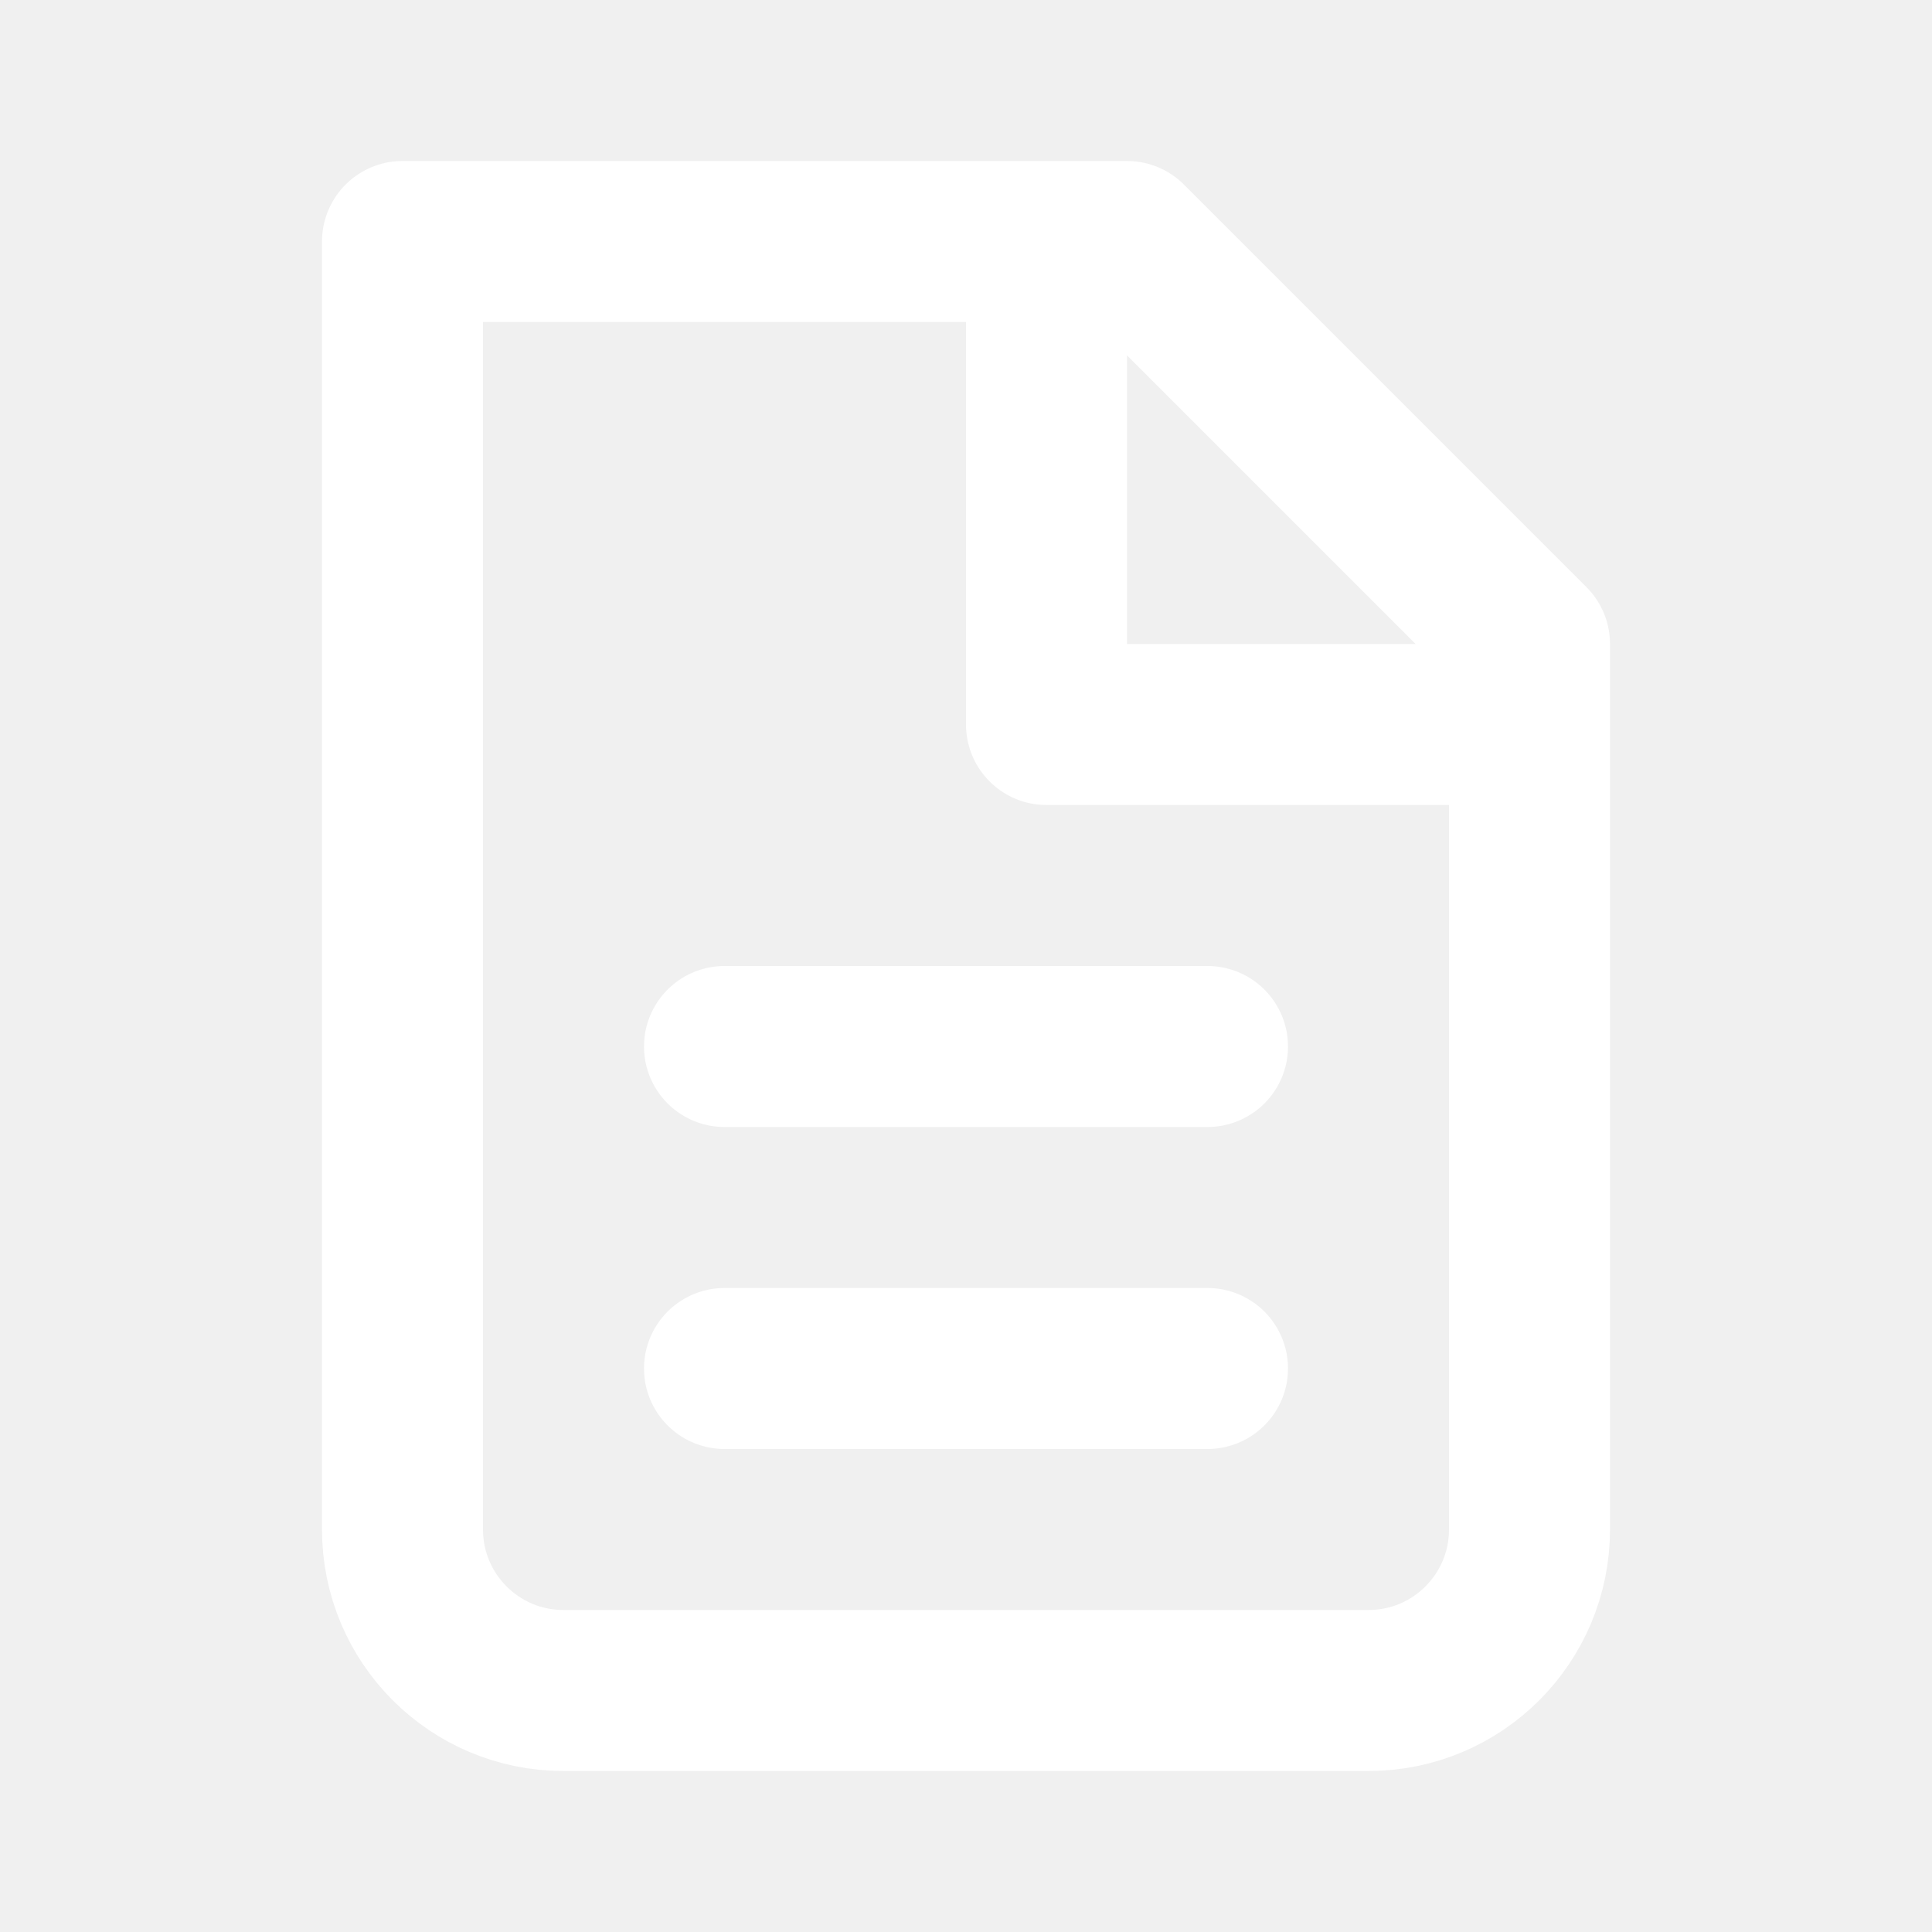
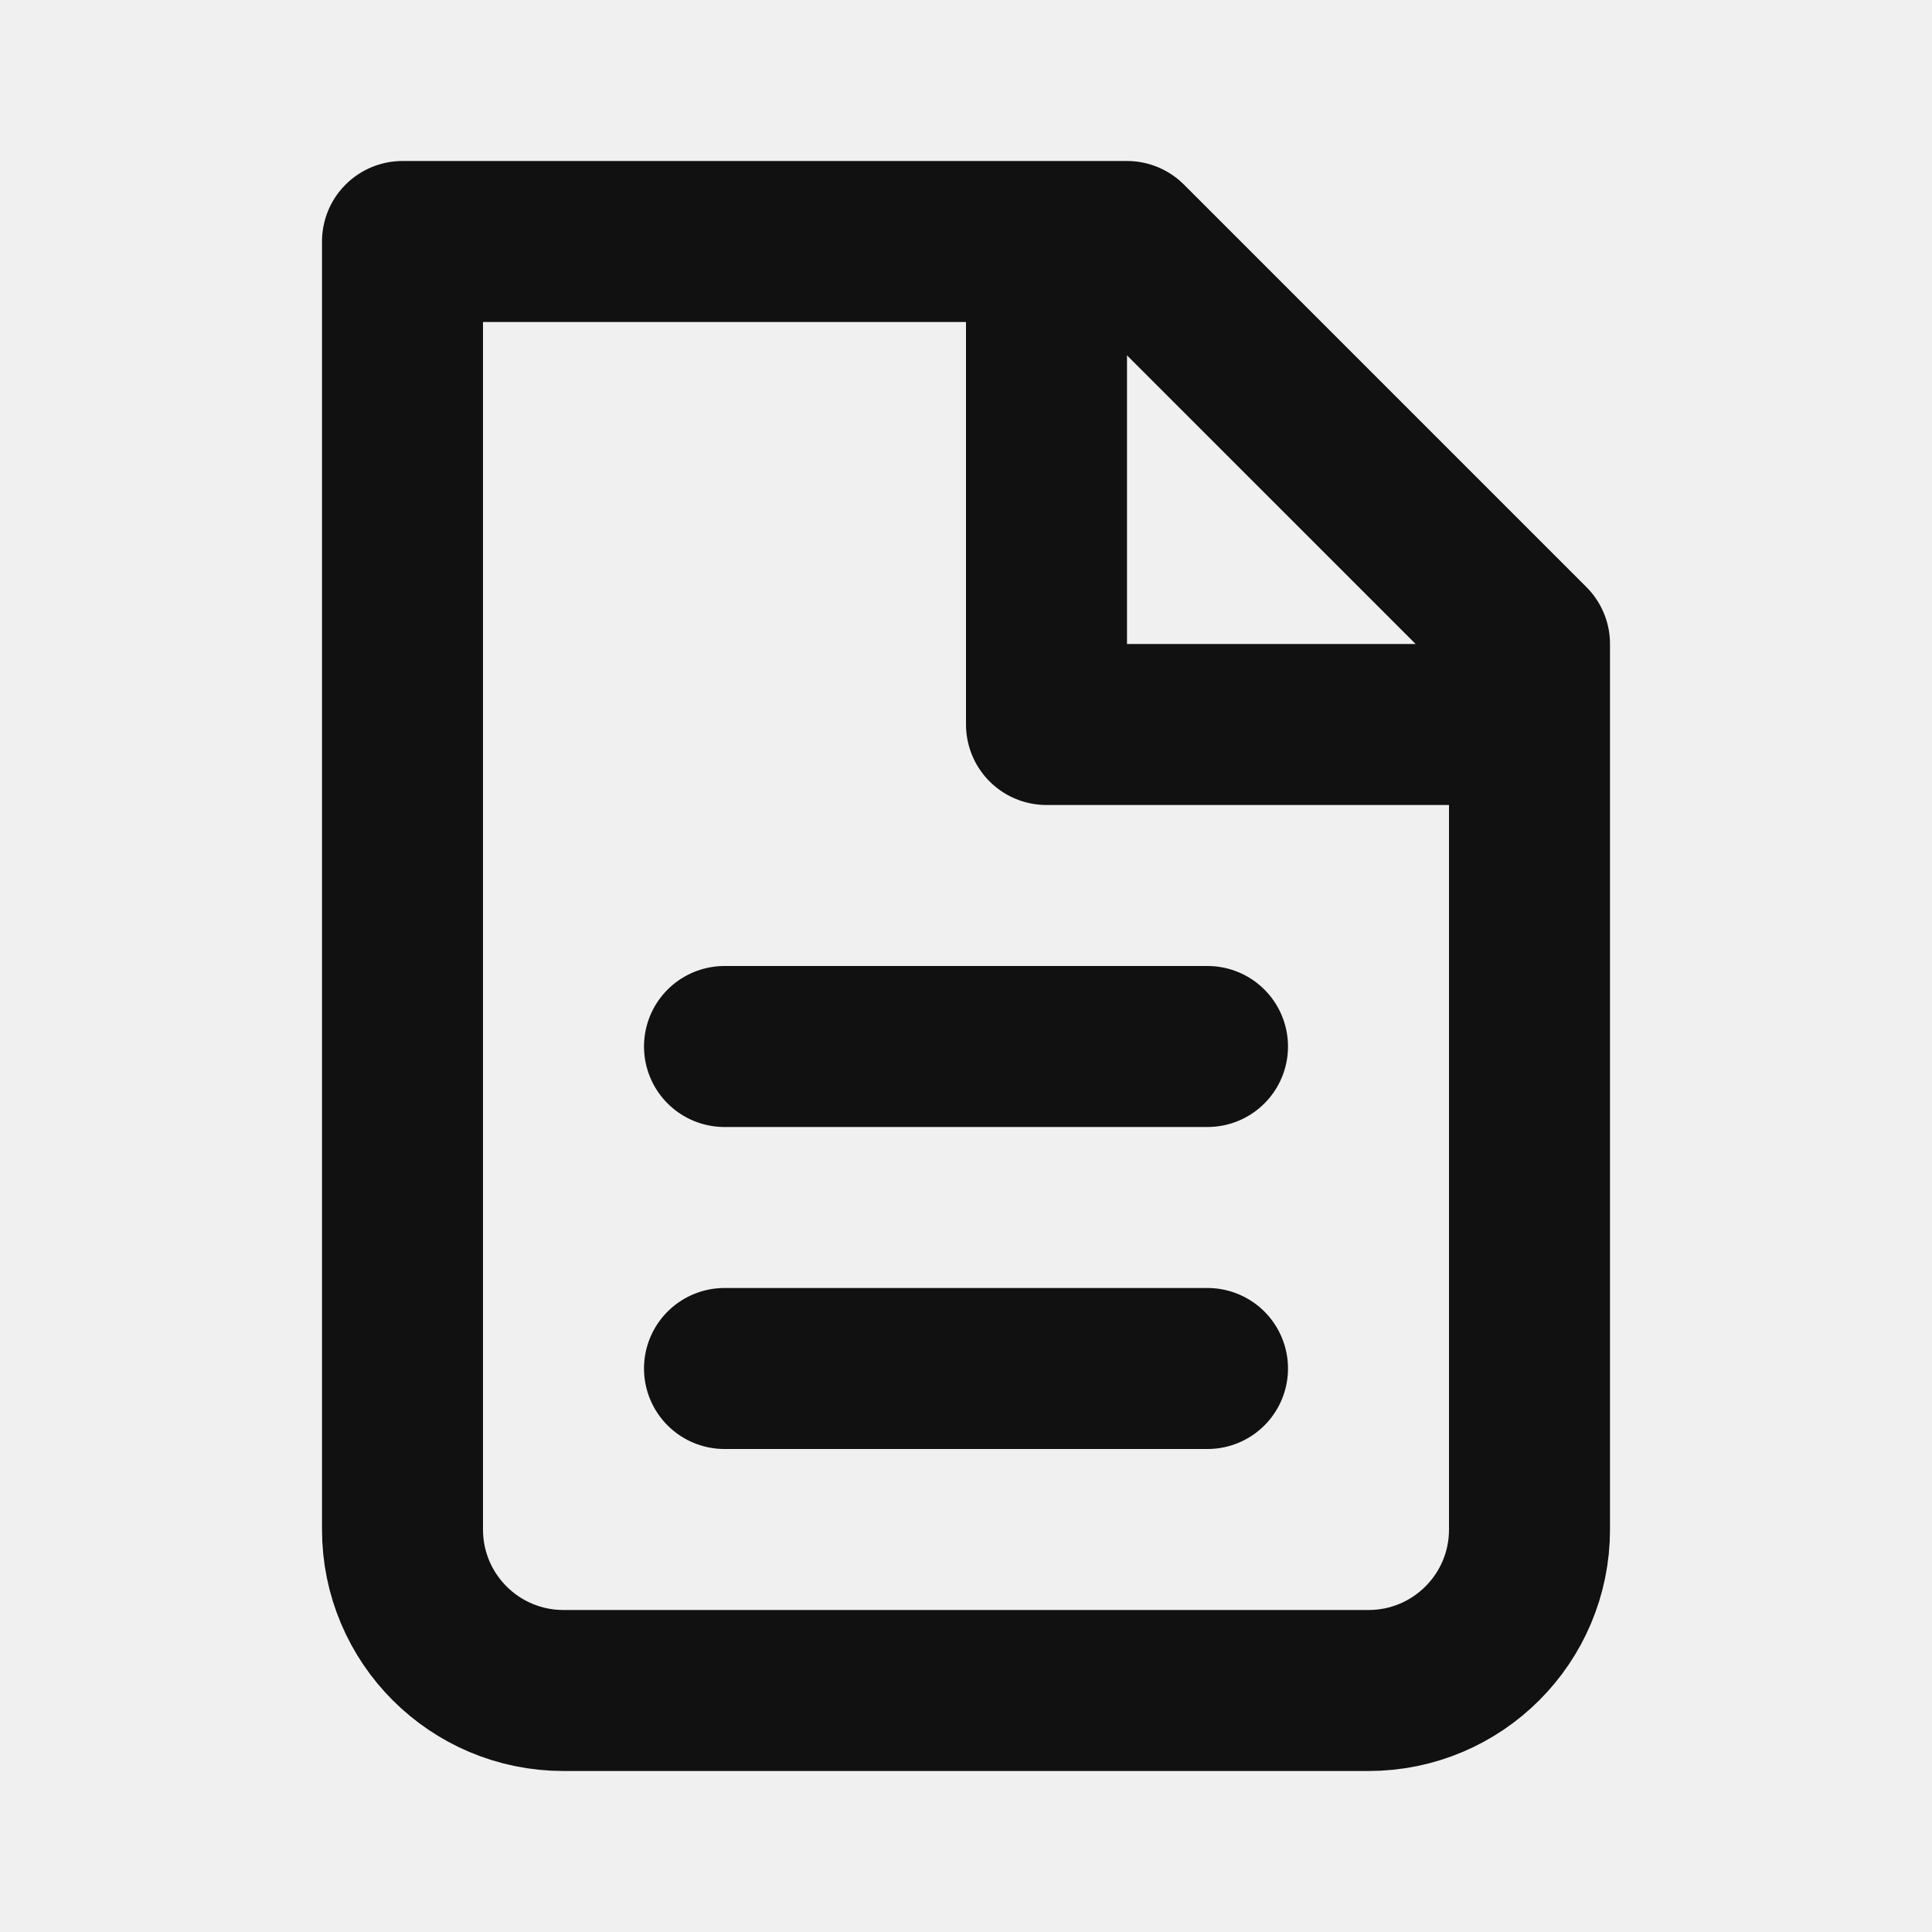
<svg xmlns="http://www.w3.org/2000/svg" width="24" height="24" viewBox="0 0 24 24" fill="none">
  <g clip-path="url(#clip0_37_8222)">
-     <path d="M7 21C5.895 21 5 20.105 5 19V3H14L19 8V19C19 20.105 18.105 21 17 21H7Z" stroke="white" stroke-width="2" stroke-linecap="round" stroke-linejoin="round" />
-     <path d="M13 3V9H19" stroke="white" stroke-width="2" stroke-linejoin="round" />
-     <path d="M9 13H15" stroke="white" stroke-width="2" stroke-linecap="round" stroke-linejoin="round" />
-     <path d="M9 17H15" stroke="white" stroke-width="2" stroke-linecap="round" stroke-linejoin="round" />
+     <path d="M7 21C5.895 21 5 20.105 5 19V3H14L19 8V19C19 20.105 18.105 21 17 21H7Z" stroke="#111111" stroke-width="2" stroke-linecap="round" stroke-linejoin="round" />
+     <path d="M13 3V9H19" stroke="#111111" stroke-width="2" stroke-linejoin="round" />
+     <path d="M9 13H15" stroke="#111111" stroke-width="2" stroke-linecap="round" stroke-linejoin="round" />
+     <path d="M9 17H15" stroke="#111111" stroke-width="2" stroke-linecap="round" stroke-linejoin="round" />
  </g>
  <defs>
    <clipPath id="clip0_37_8222">
-       <rect width="24" height="24" fill="white" />
+       <rect width="24" height="24" fill="#111111" />
    </clipPath>
  </defs>
</svg>
